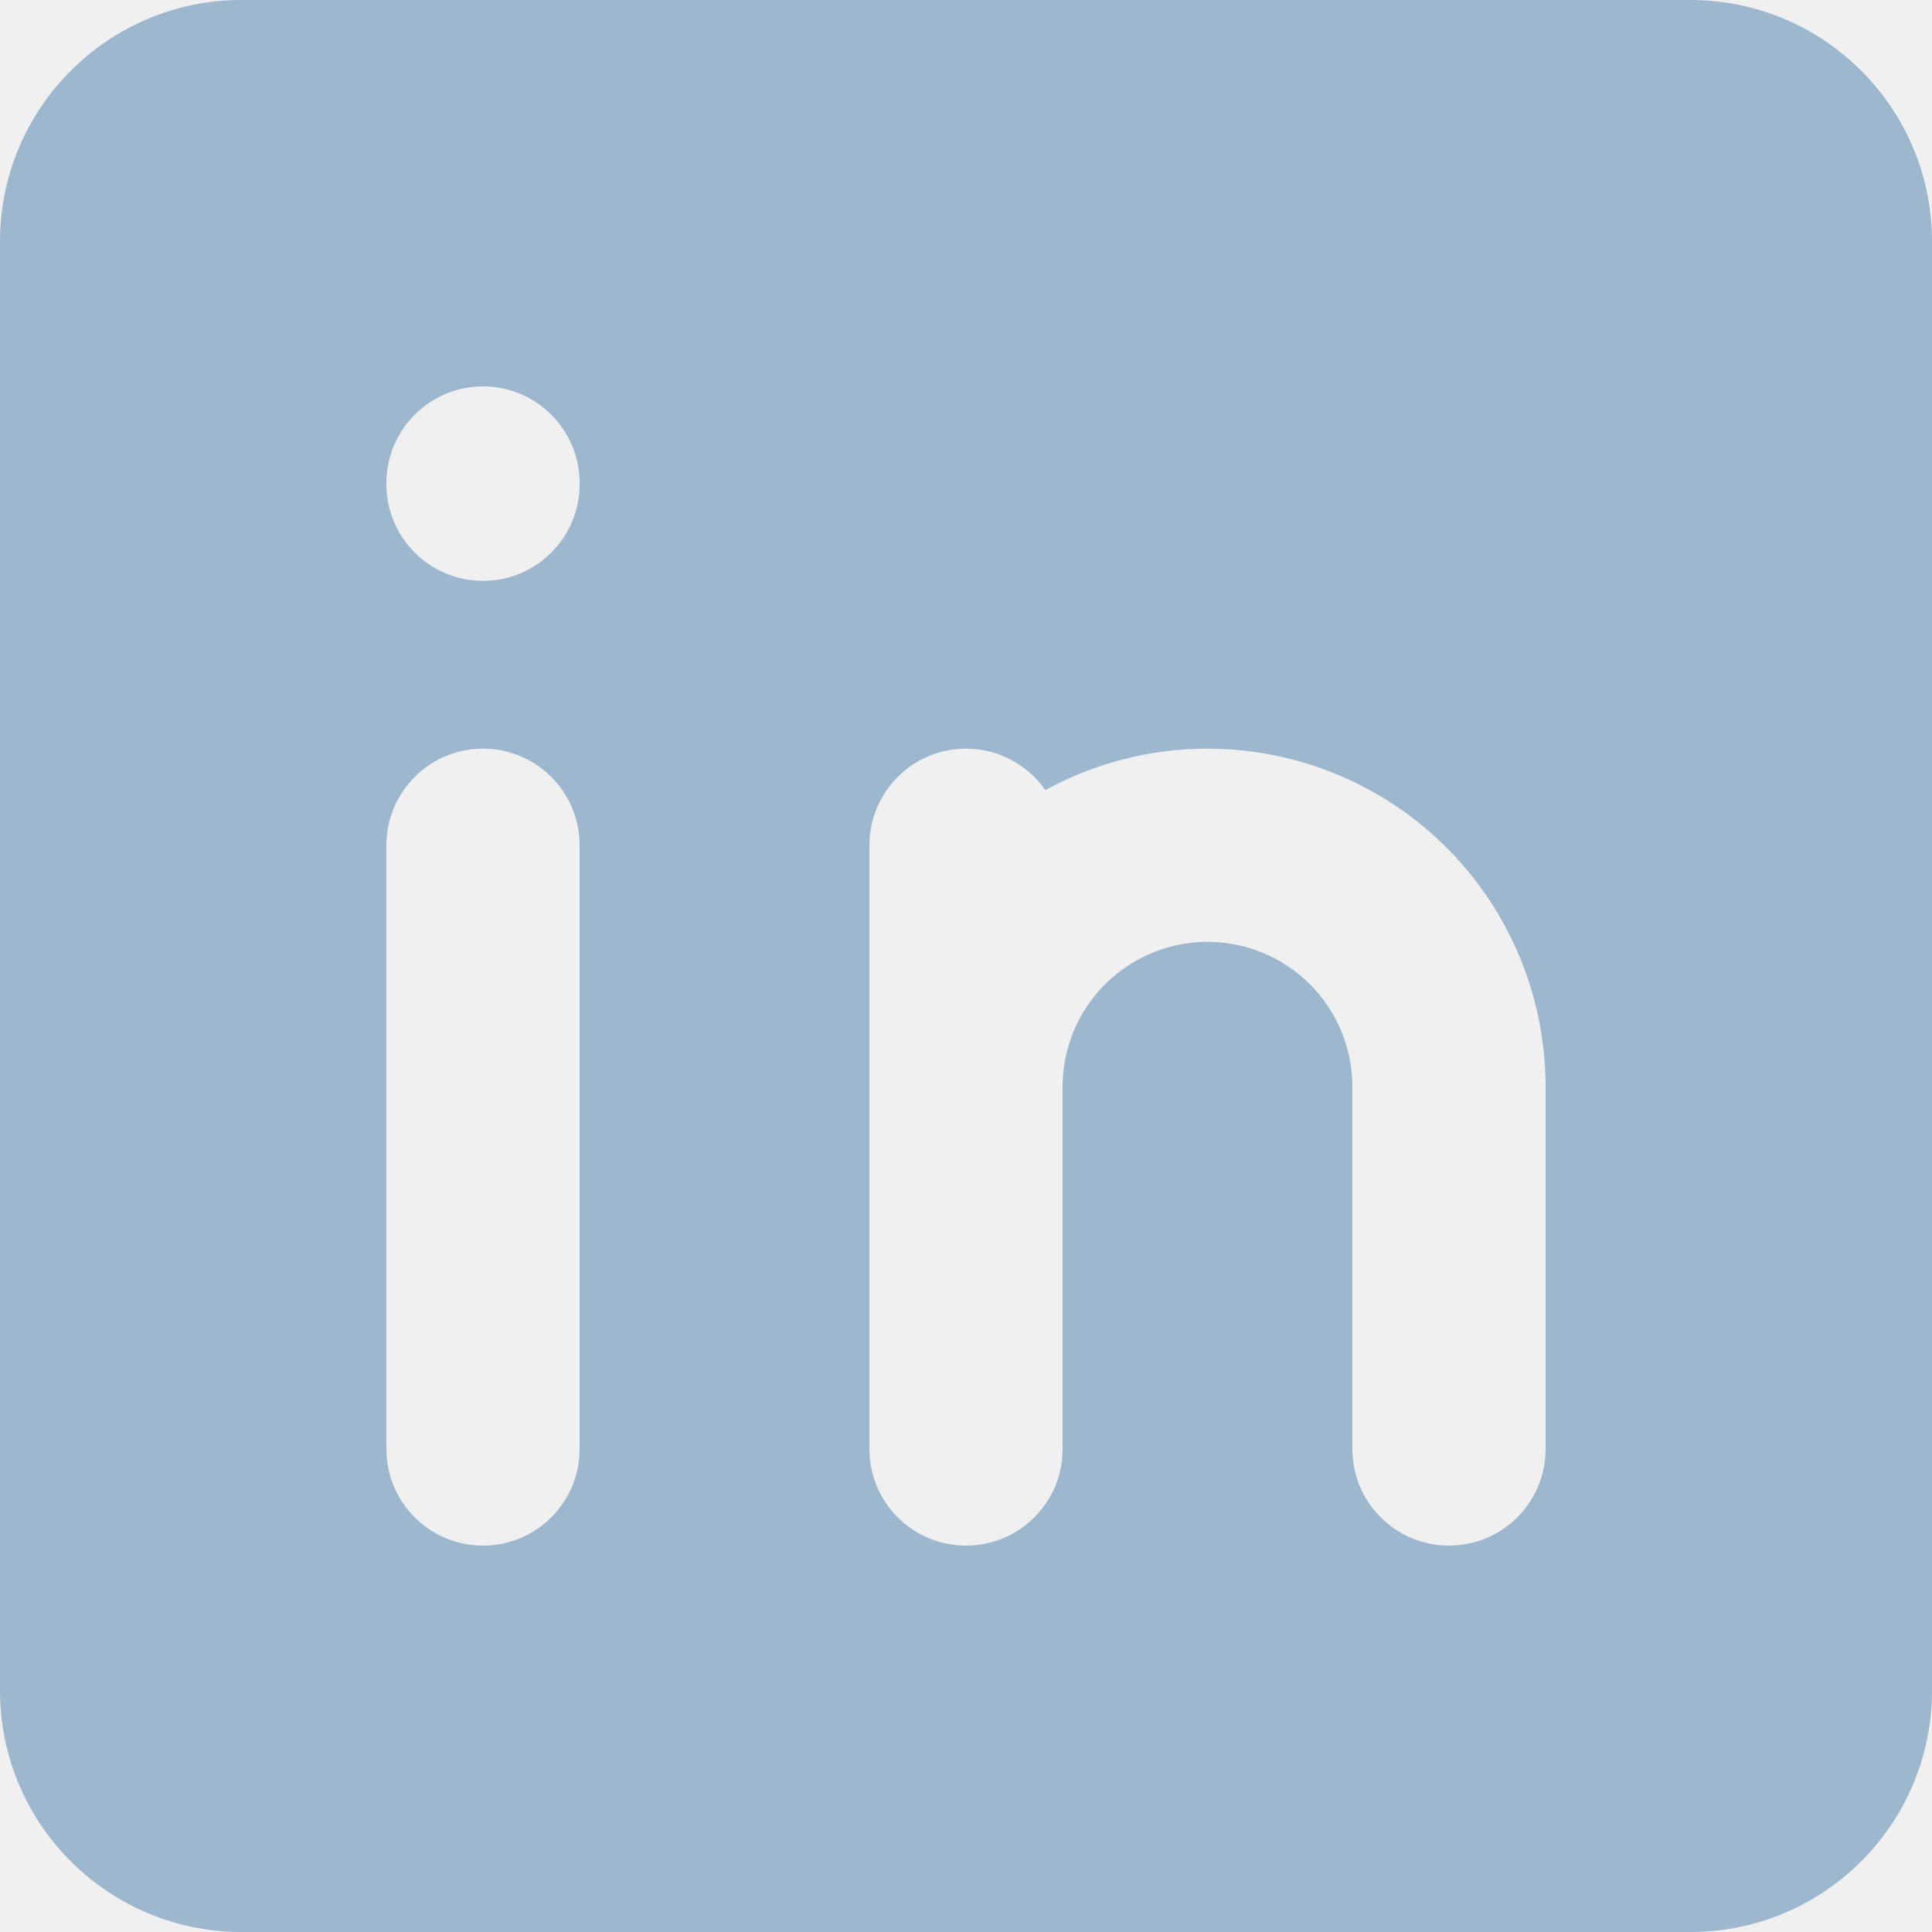
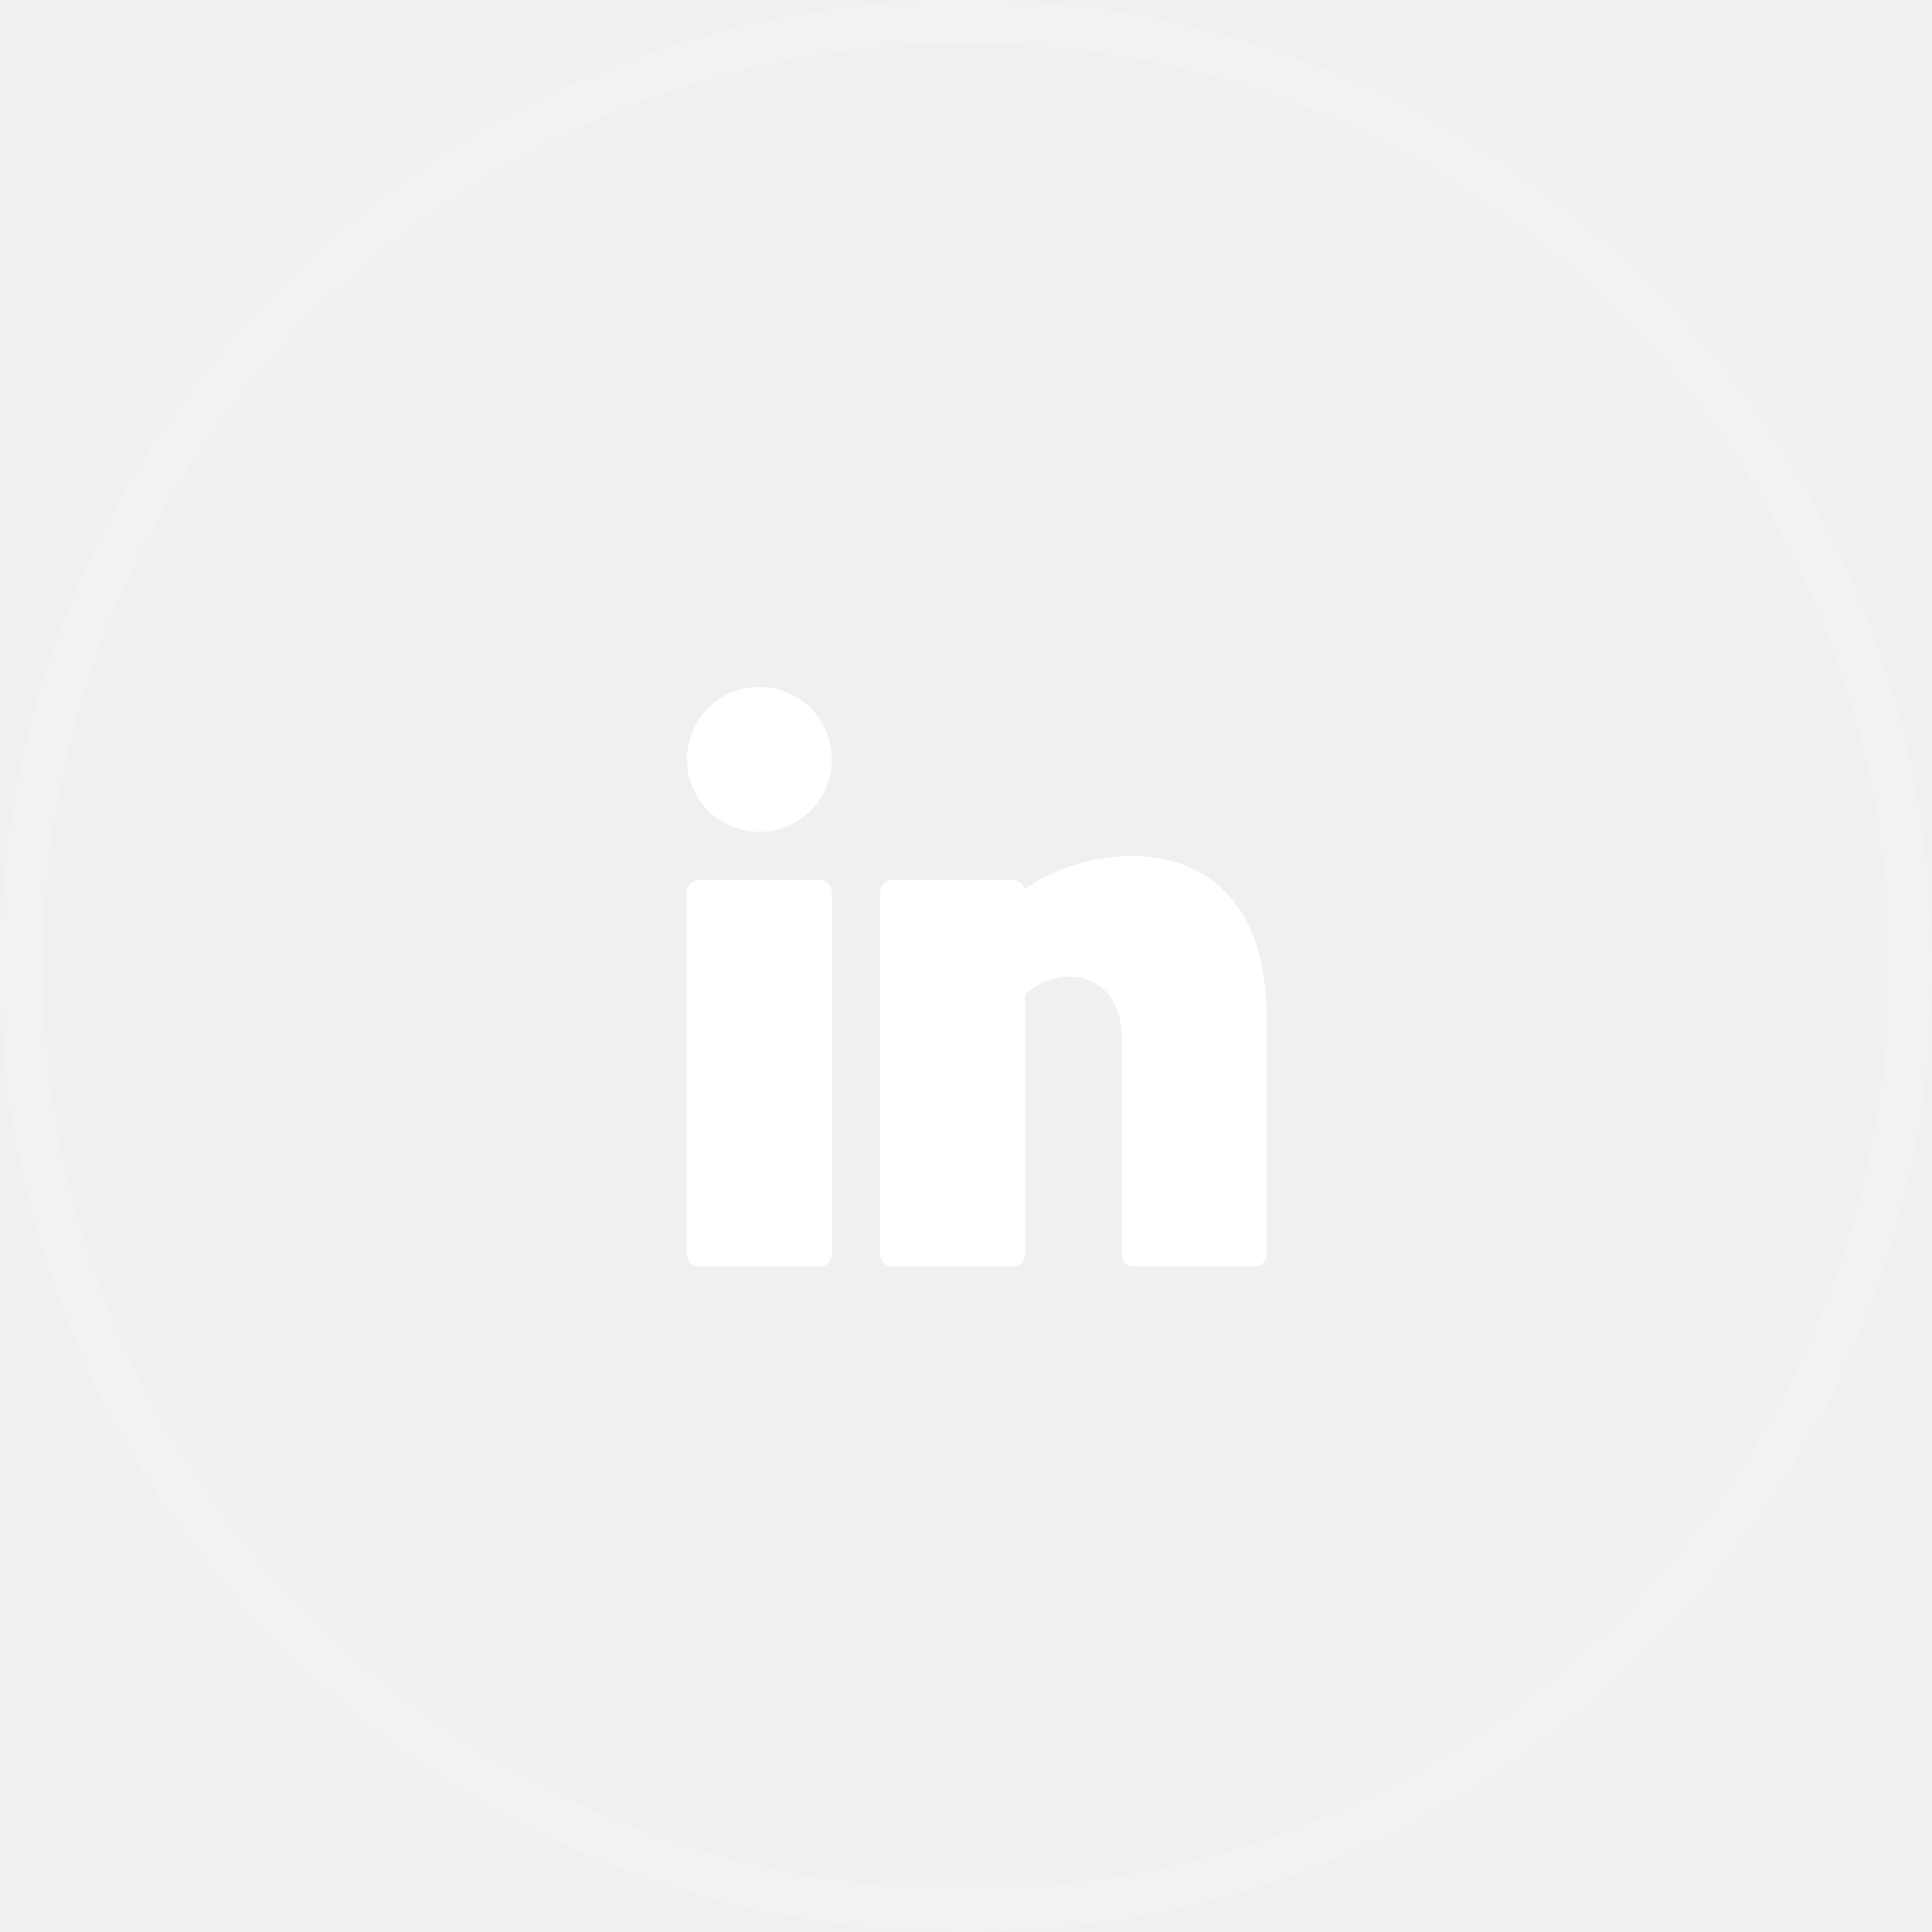
- <svg xmlns="http://www.w3.org/2000/svg" width="20" height="20" viewBox="0 0 20 20" fill="none">
-   <path fill-rule="evenodd" clip-rule="evenodd" d="M17.5 0H2.5C1.119 0 0 1.12 0 2.5V17.5C0 18.881 1.119 20 2.5 20H17.5C18.881 20 20 18.881 20 17.5V2.5C20 1.12 18.881 0 17.5 0ZM5 7.75C5.552 7.75 6 8.198 6 8.75V15C6 15.553 5.552 16 5 16C4.448 16 4 15.553 4 15V8.75C4 8.198 4.448 7.75 5 7.75ZM6 5C6 4.448 5.552 4 5 4C4.448 4 4 4.448 4 5V5.013C4 5.565 4.448 6.013 5 6.013C5.552 6.013 6 5.565 6 5.013V5ZM10.821 8.179C10.64 7.92 10.34 7.75 10 7.75C9.448 7.75 9 8.198 9 8.75V15C9 15.553 9.448 16 10 16C10.552 16 11 15.553 11 15V11.25C11 10.852 11.158 10.471 11.439 10.19C11.721 9.908 12.102 9.75 12.5 9.75C12.898 9.75 13.279 9.908 13.561 10.19C13.842 10.471 14 10.852 14 11.25V15C14 15.553 14.448 16 15 16C15.552 16 16 15.553 16 15V11.25C16 10.322 15.631 9.432 14.975 8.775C14.319 8.119 13.428 7.75 12.5 7.75C11.908 7.75 11.331 7.9 10.821 8.179Z" fill="#9DB7CE" />
+ <svg xmlns="http://www.w3.org/2000/svg" width="45" height="45" viewBox="0 0 45 45" fill="none">
+   <path opacity="0.12" d="M44.5 22.5C44.5 34.65 34.65 44.5 22.5 44.5C10.35 44.5 0.5 34.65 0.5 22.5C0.5 10.35 10.35 0.5 22.5 0.5C34.65 0.5 44.5 10.35 44.5 22.5Z" stroke="white" />
+   <path d="M17.688 19.375C18.619 19.375 19.375 18.619 19.375 17.688C19.375 16.756 18.619 16 17.688 16C16.756 16 16 16.756 16 17.688C16 18.619 16.756 19.375 17.688 19.375Z" fill="white" />
+   <path d="M19.094 20.5H16.281C16.126 20.5 16 20.626 16 20.781V29.219C16 29.374 16.126 29.5 16.281 29.5H19.094C19.249 29.5 19.375 29.374 19.375 29.219V20.781C19.375 20.626 19.249 20.5 19.094 20.5Z" fill="white" />
+   <path d="M27.473 20.113C26.271 19.701 24.768 20.062 23.866 20.711C23.835 20.59 23.725 20.5 23.594 20.5H20.781C20.626 20.5 20.5 20.626 20.5 20.781V29.219C20.5 29.374 20.626 29.5 20.781 29.5H23.594C23.749 29.5 23.875 29.374 23.875 29.219V23.155C24.329 22.764 24.915 22.639 25.394 22.842C25.859 23.039 26.125 23.518 26.125 24.156V29.219C26.125 29.374 26.251 29.5 26.406 29.5H29.219C29.374 29.5 29.5 29.374 29.5 29.219V23.59C29.468 21.279 28.381 20.423 27.473 20.113Z" fill="white" />
</svg>
